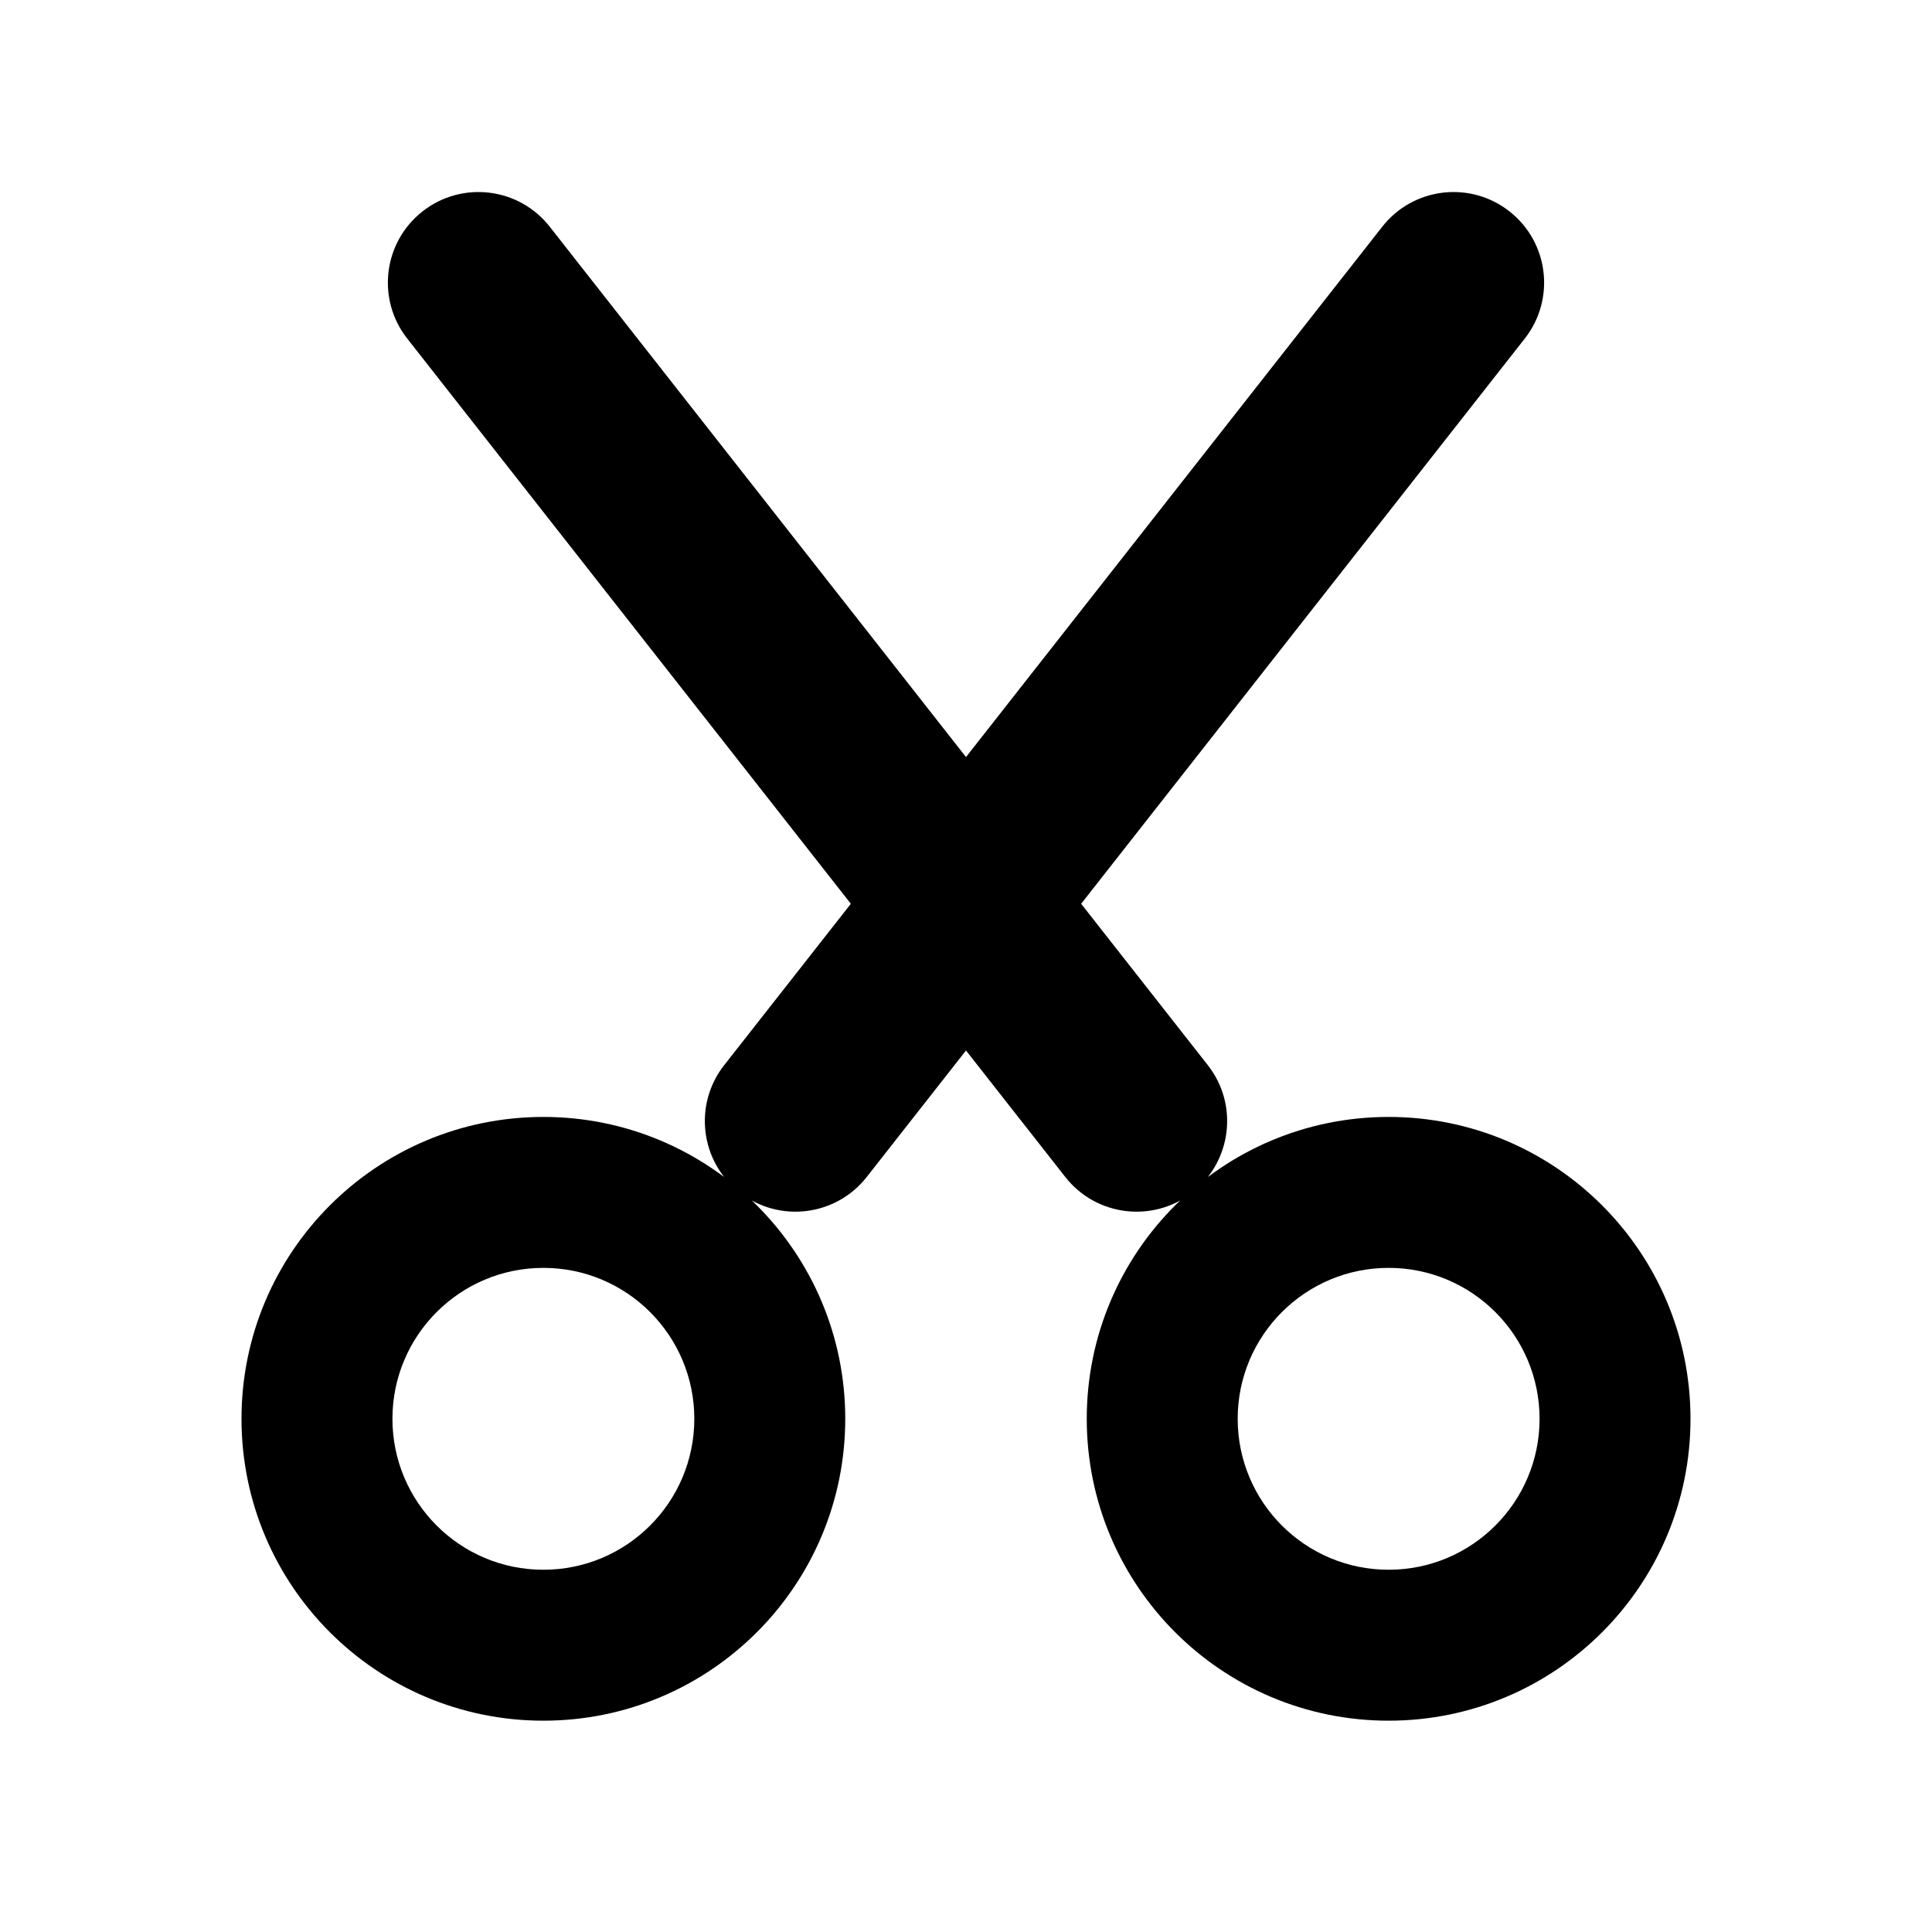
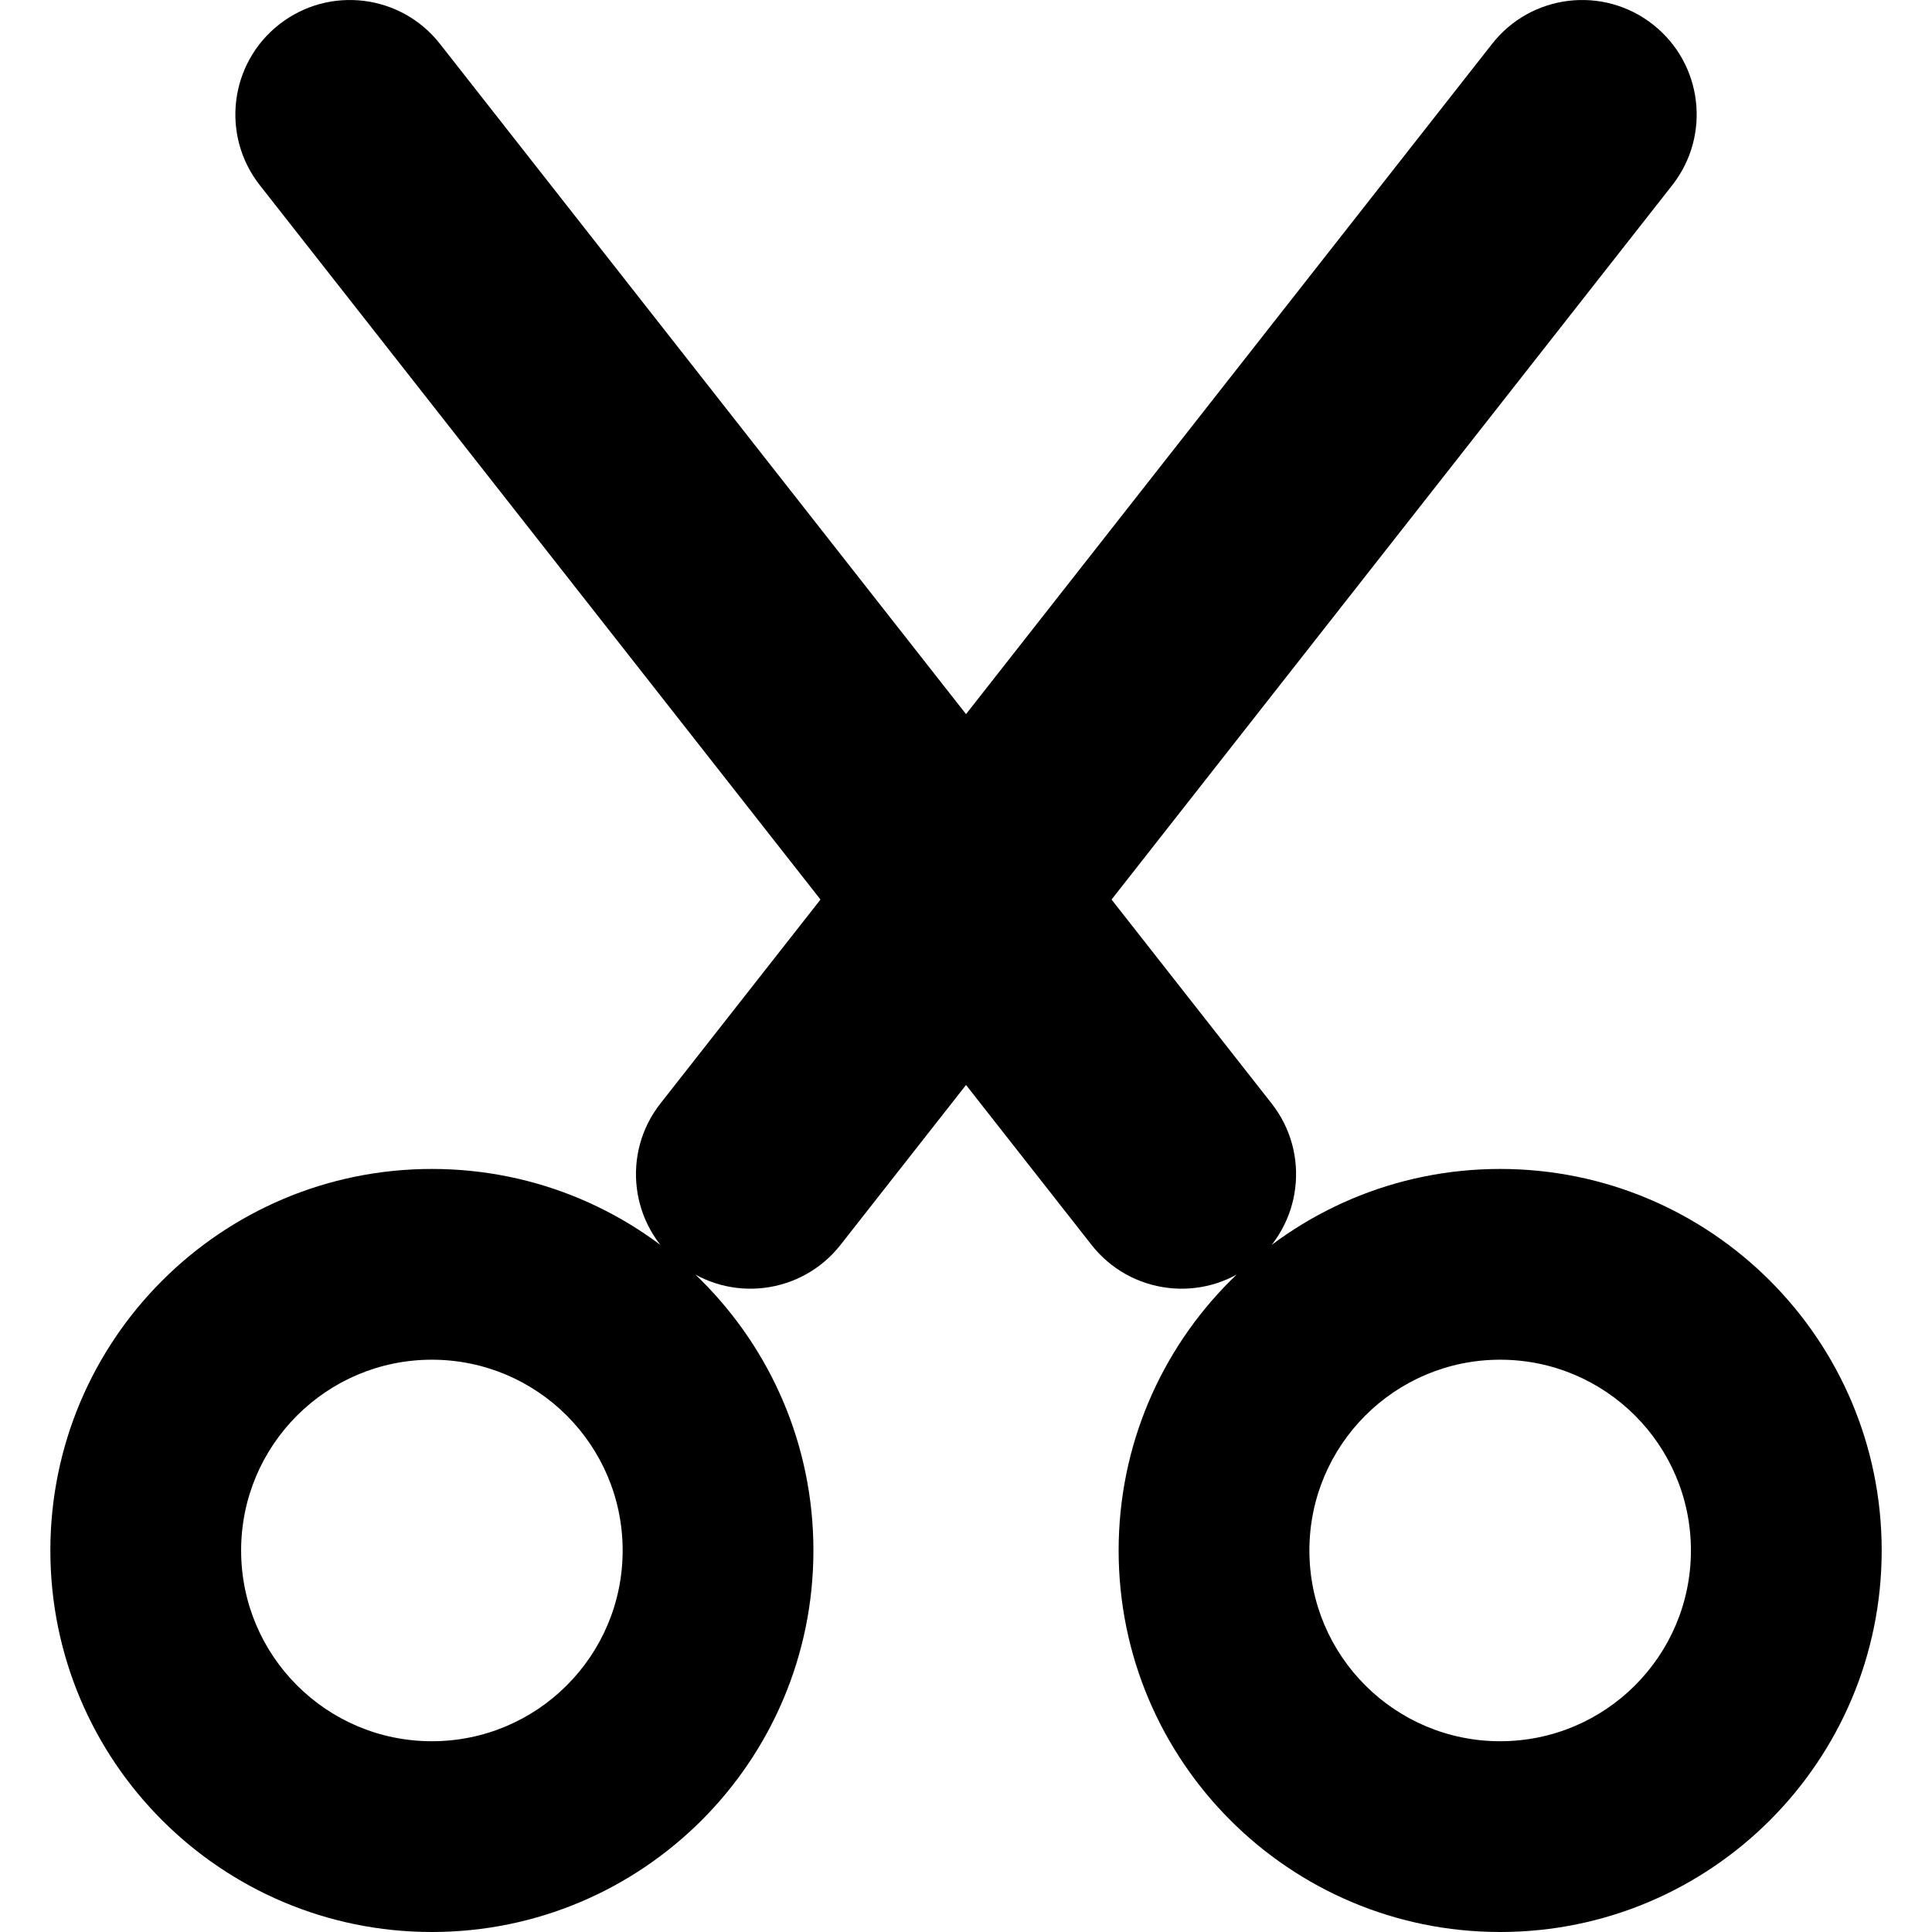
- <svg xmlns="http://www.w3.org/2000/svg" viewBox="0 0 512 512">
-   <path d="M144 296 a80 80 0 1 1 0 160 a80 80 0 1 1 0 -160 z M144 336 a40 40 0 1 0 0 80 a40 40 0 1 0 0 -80 z M368 296 a80 80 0 1 1 0 160 a80 80 0 1 1 0 -160 z M368 336 a40 40 0 1 0 0 80 a40 40 0 1 0 0 -80 z M196 316 A24 24 0 0 1 191.9 282.3L366.3 60.1 A24 24 0 0 1 400 56L400 56 A24 24 0 0 1 404.1 89.7L229.7 311.9 A24 24 0 0 1 196 316Z M316 316 A24 24 0 0 1 282.3 311.9L107.9 89.7 A24 24 0 0 1 112 56L112 56 A24 24 0 0 1 145.7 60.1L320.1 282.3 A24 24 0 0 1 316 316Z" />
+ <svg xmlns="http://www.w3.org/2000/svg" viewBox="53.44 50.89 405.11 405.11">
+   <path d="M144 296A80 80 0 1 1 144 456A80 80 0 1 1 144 296ZM144 336A40 40 0 1 0 144 416A40 40 0 1 0 144 336ZM368 296A80 80 0 1 1 368 456A80 80 0 1 1 368 296ZM368 336A40 40 0 1 0 368 416A40 40 0 1 0 368 336ZM196 316A24 24 0 0 1 191.9 282.3L366.3 60.1A24 24 0 0 1 400 56L400 56A24 24 0 0 1 404.1 89.7L229.7 311.9A24 24 0 0 1 196 316ZM316 316A24 24 0 0 1 282.3 311.9L107.9 89.7A24 24 0 0 1 112 56L112 56A24 24 0 0 1 145.7 60.1L320.1 282.3A24 24 0 0 1 316 316Z" />
</svg>
